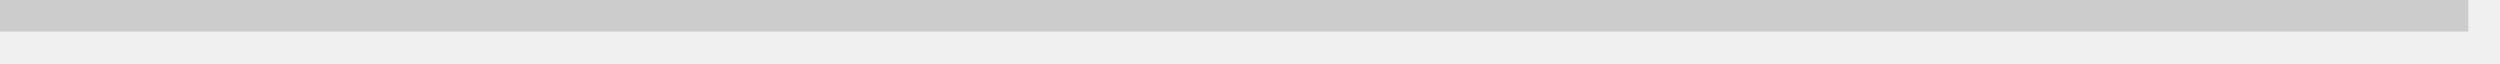
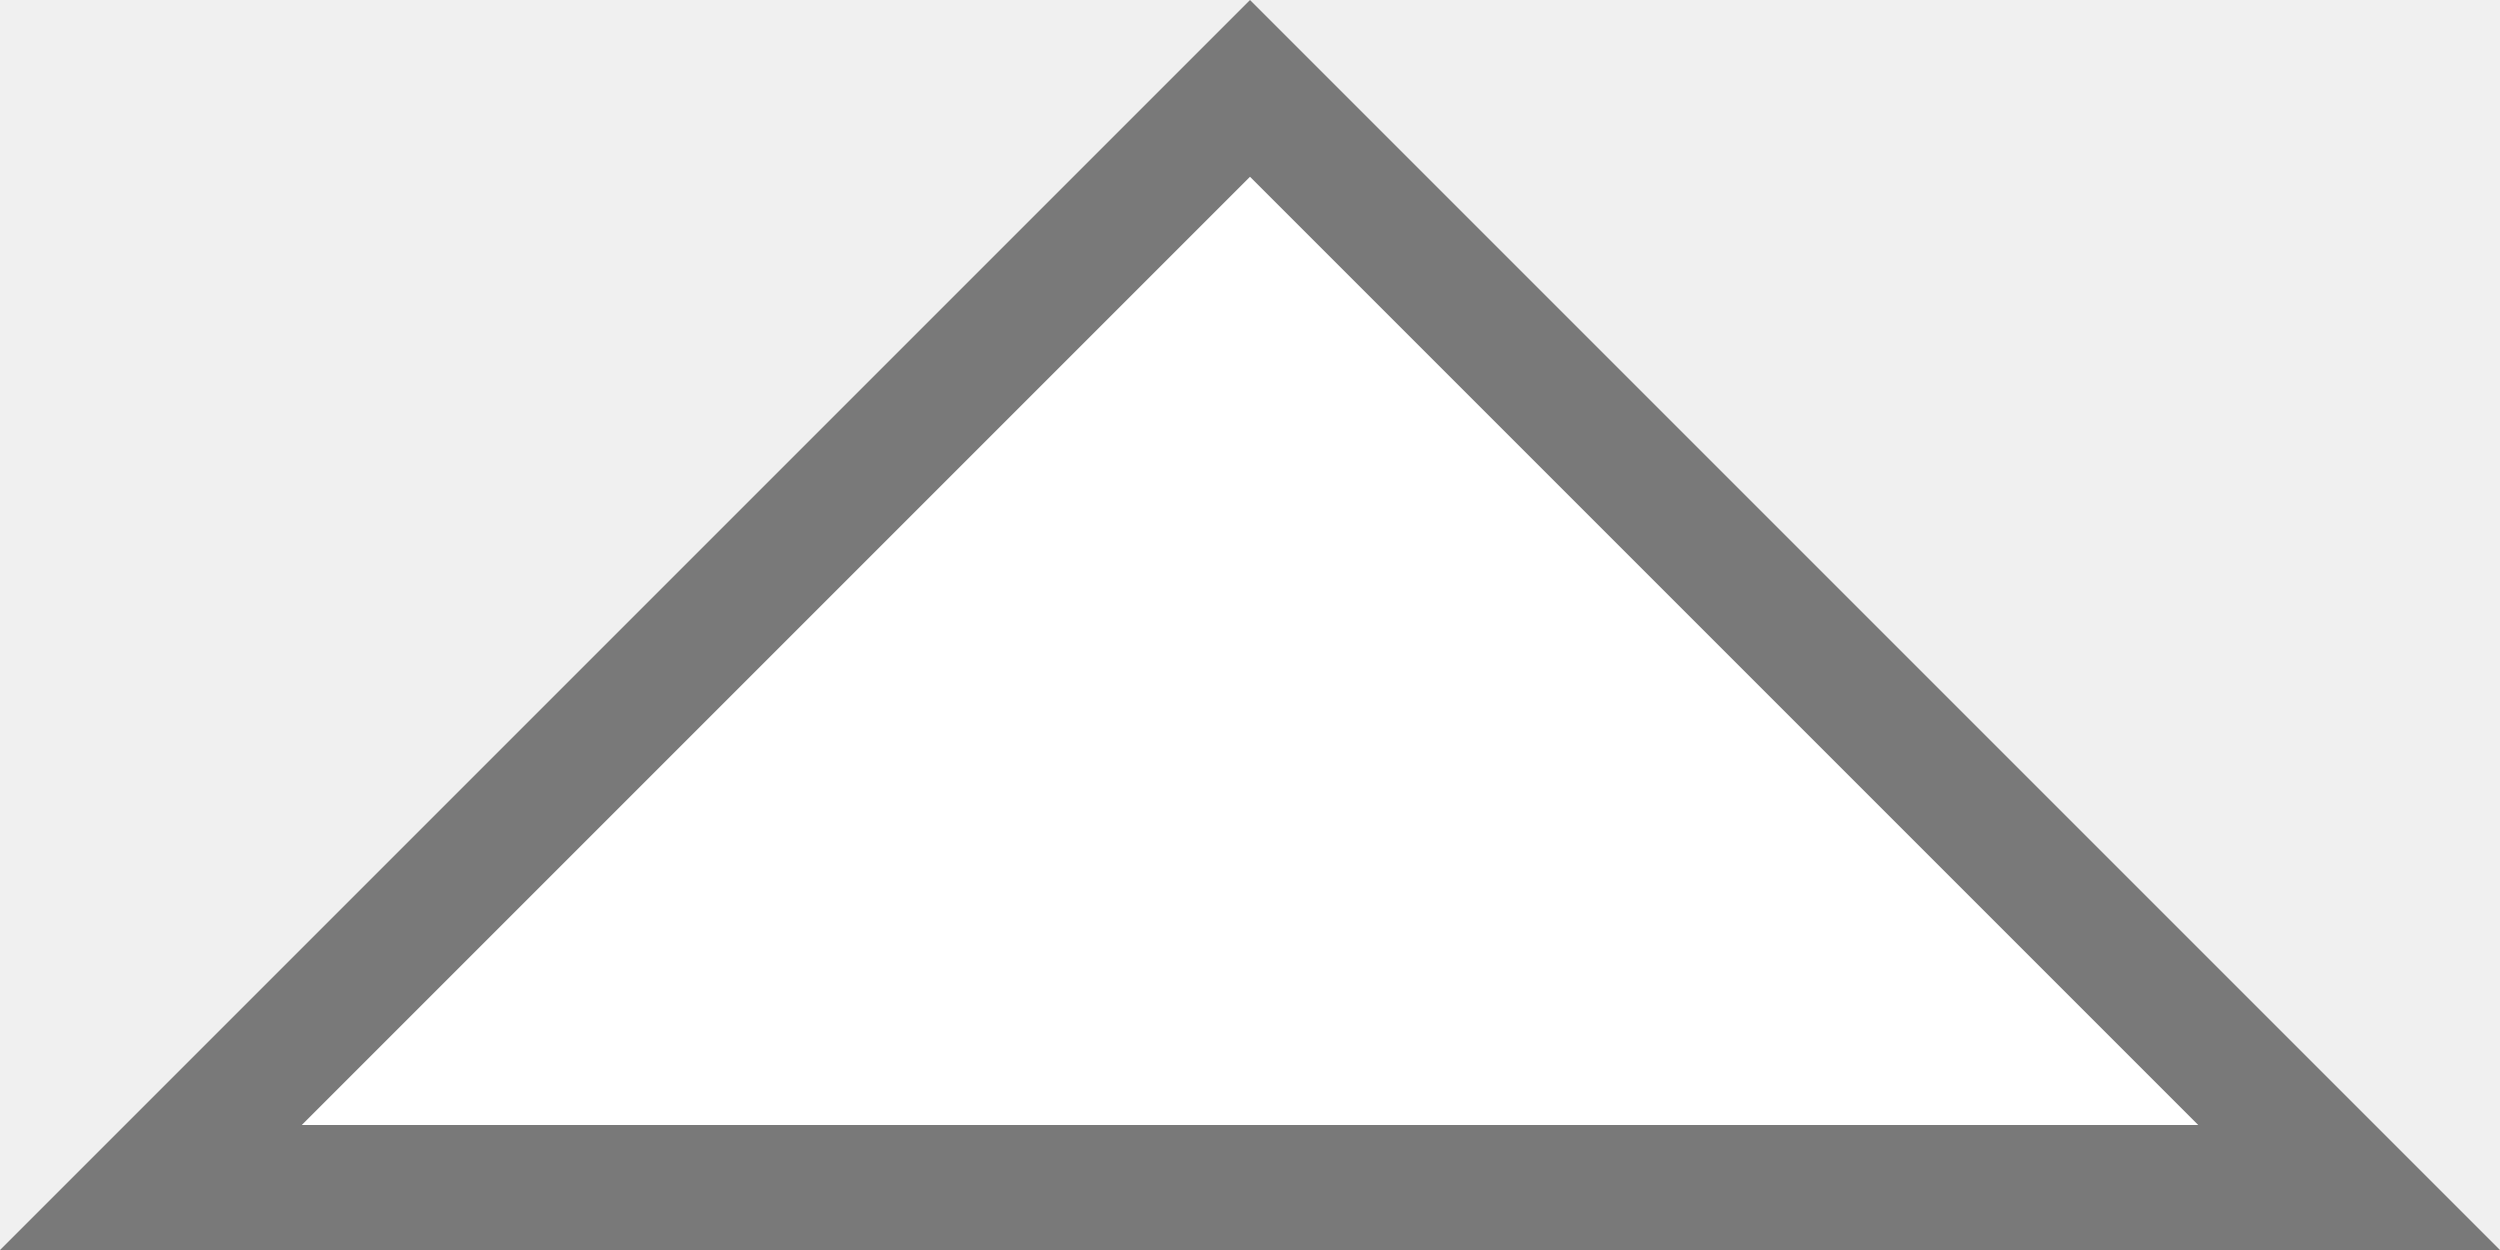
- <svg xmlns="http://www.w3.org/2000/svg" version="1.1" width="79px" height="2px">
-   <g transform="matrix(1 0 0 1 -21 -438 )">
-     <path d="M 21 438.5  L 99 438.5  " stroke-width="1" stroke="#cccccc" fill="none" />
+ <svg xmlns="http://www.w3.org/2000/svg" version="1.1" width="20px" height="10px">
+   <defs>
+     <mask fill="white" id="clip5">
+       <path d="M 0 10  L 10 0  L 20 10  L 0 10  Z " fill-rule="evenodd" />
+     </mask>
+   </defs>
+   <g transform="matrix(1 0 0 1 -5 -392 )">
+     <path d="M 0 10  L 10 0  L 20 10  L 0 10  Z " fill-rule="nonzero" fill="#ffffff" stroke="none" transform="matrix(1 0 0 1 5 392 )" />
+     <path d="M 0 10  L 10 0  L 20 10  L 0 10  Z " stroke-width="2" stroke="#797979" fill="none" transform="matrix(1 0 0 1 5 392 )" mask="url(#clip5)" />
  </g>
</svg>
